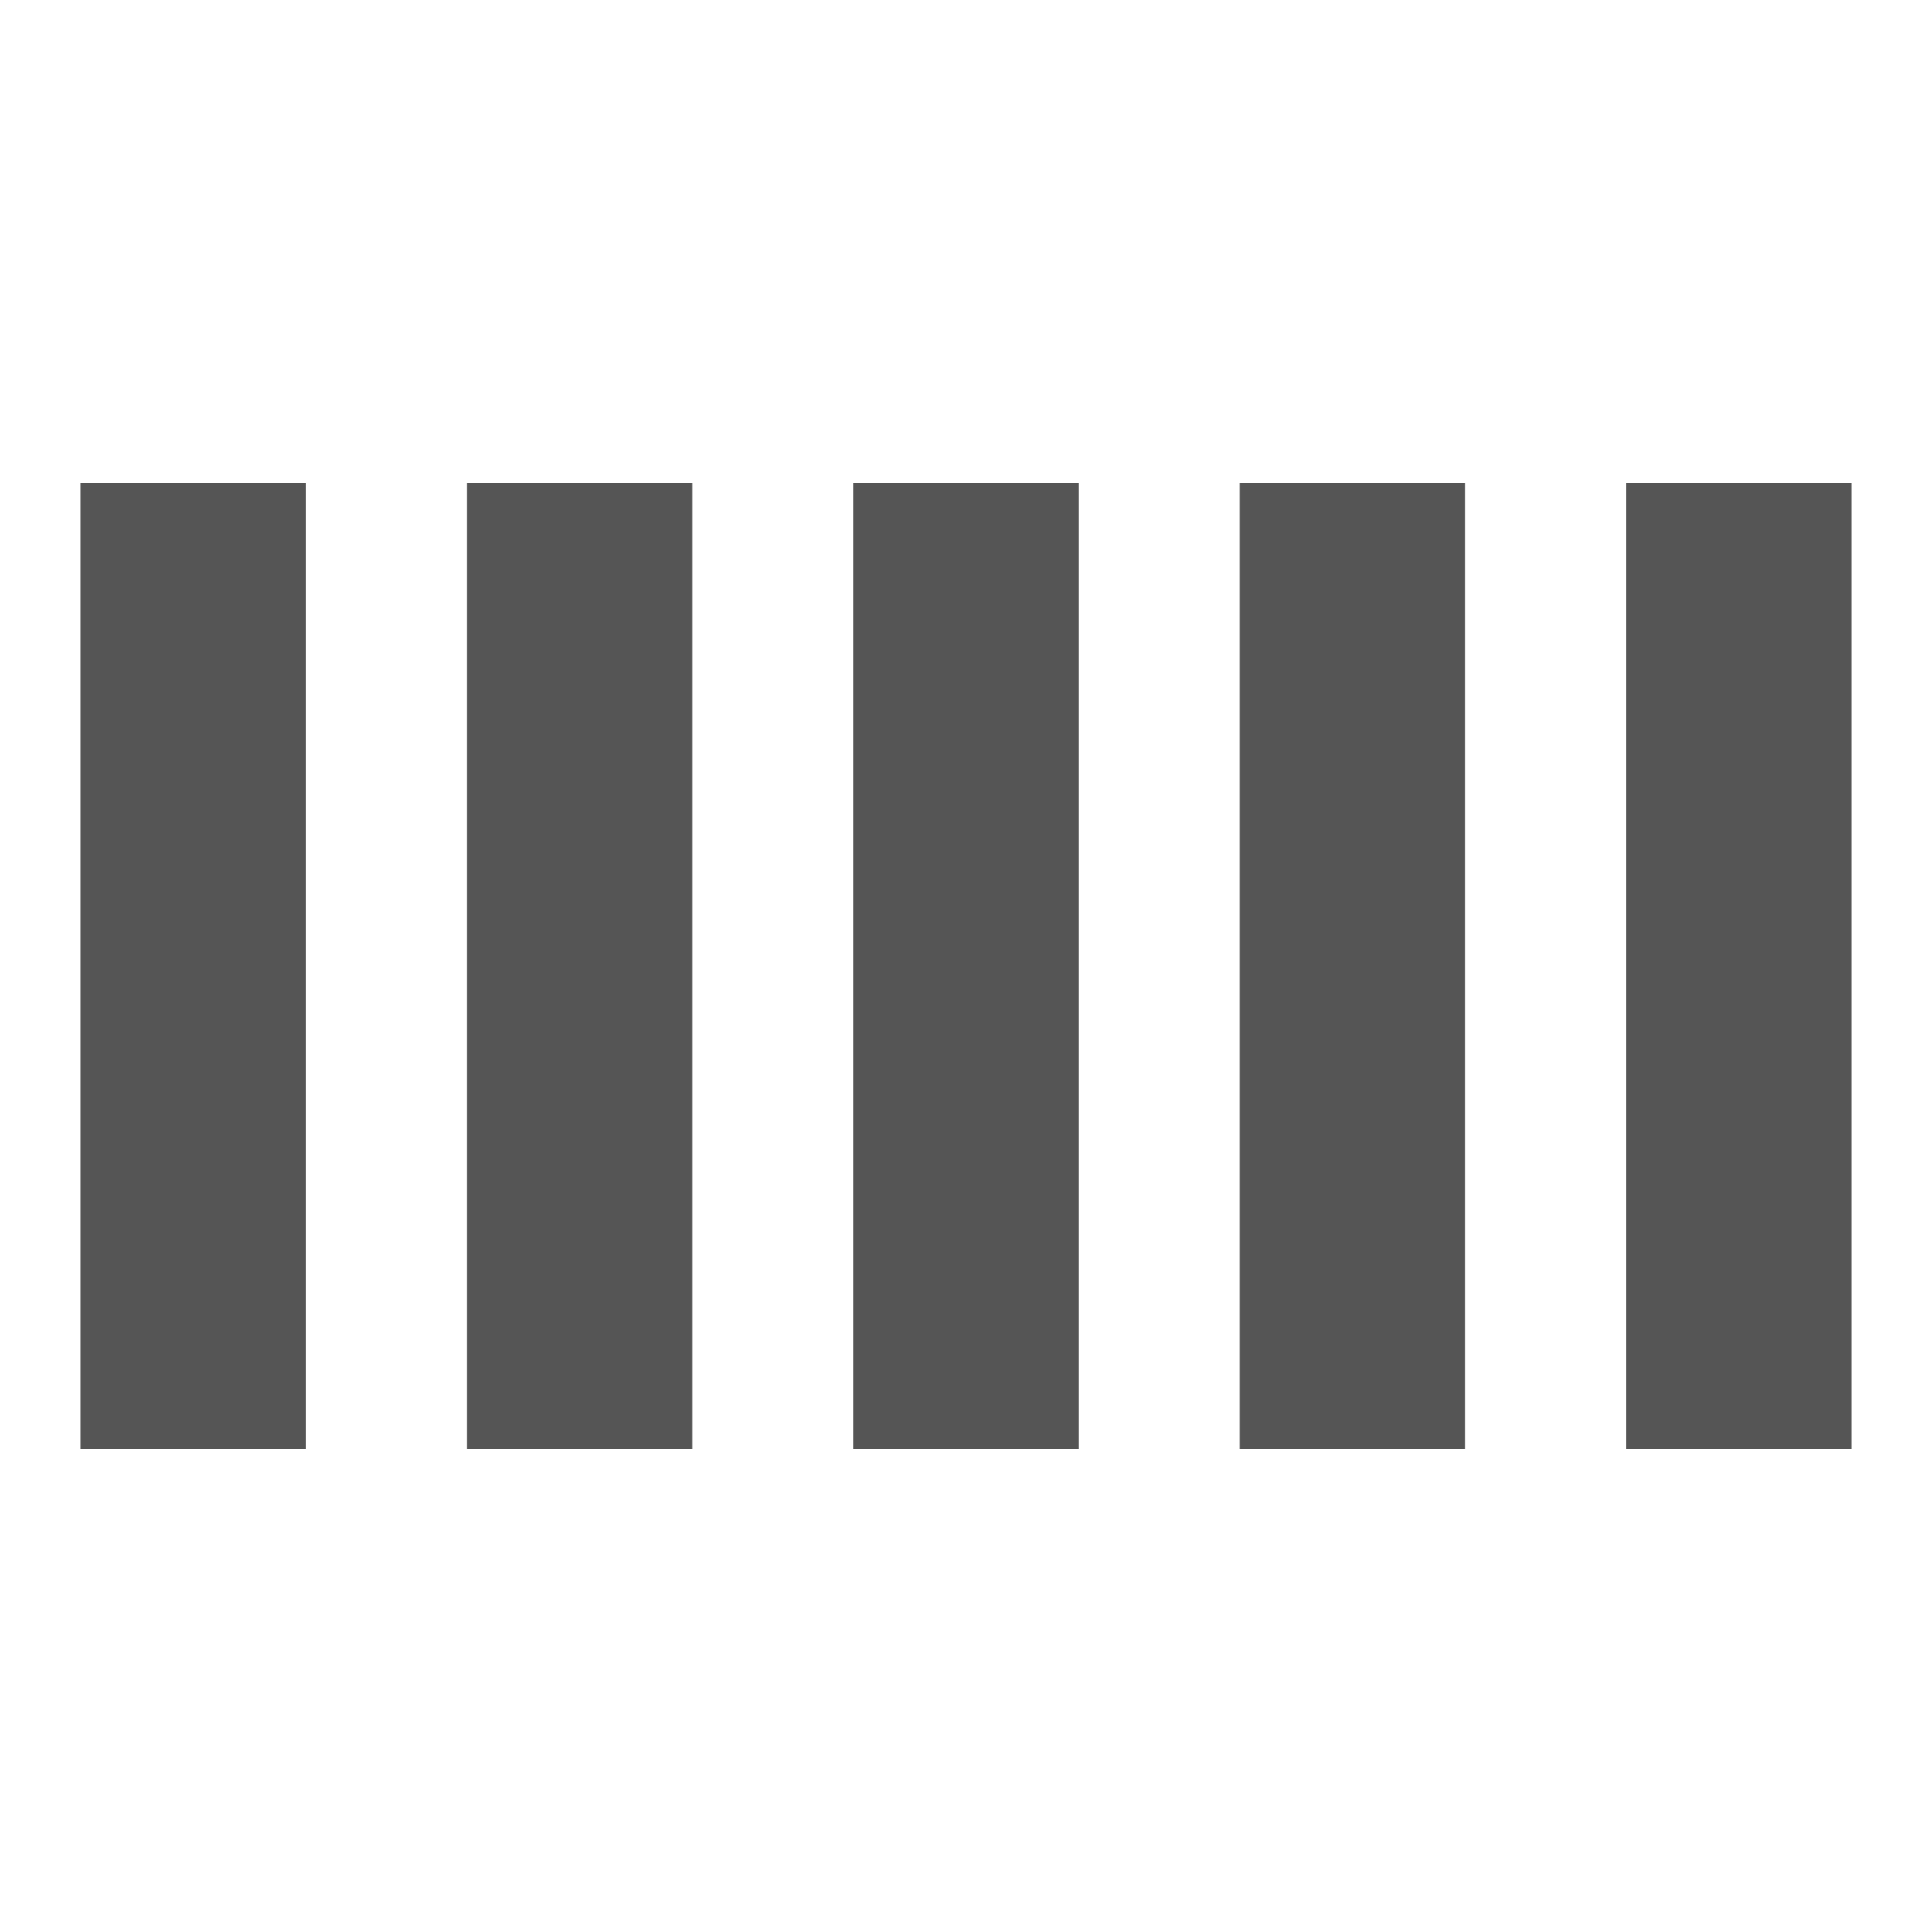
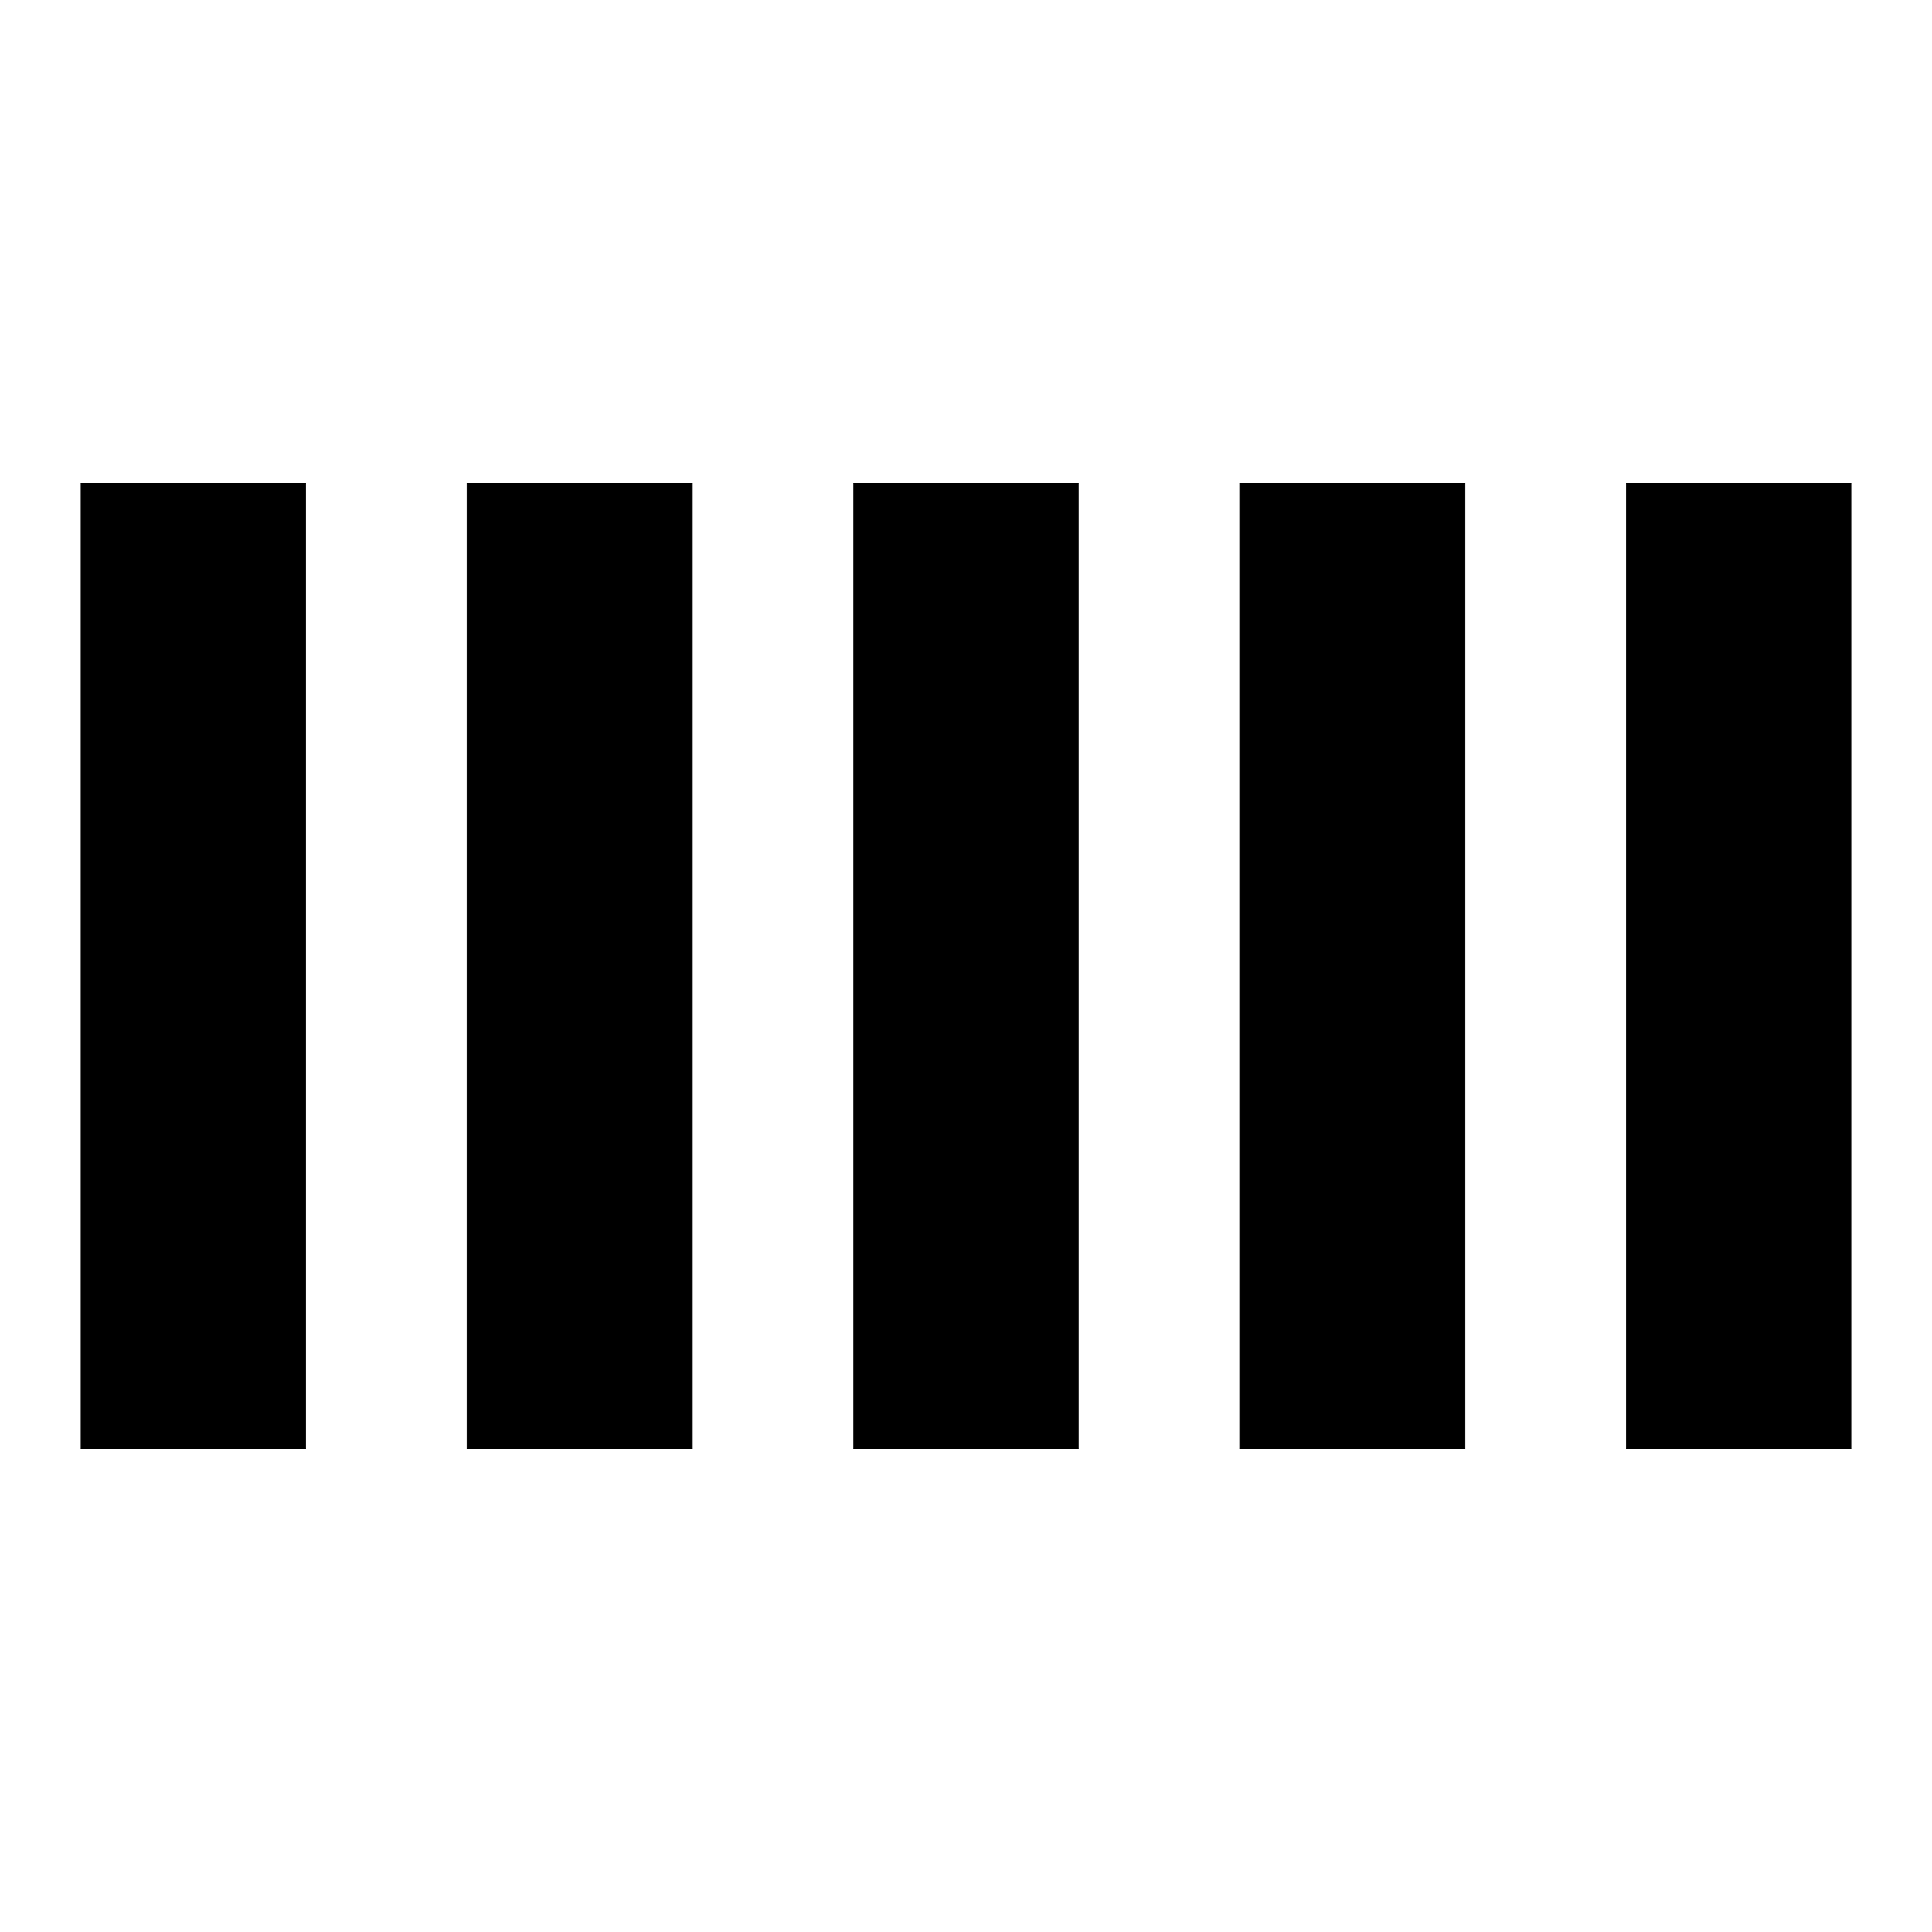
<svg xmlns="http://www.w3.org/2000/svg" width="36" height="36" viewBox="0 0 24 24">
  <style>.spinner_jCIR{animation:spinner_B8Vq .9s linear infinite;animation-delay:-.9s}.spinner_upm8{animation-delay:-.8s}.spinner_2eL5{animation-delay:-.7s}.spinner_Rp9l{animation-delay:-.6s}.spinner_dy3W{animation-delay:-.5s}@keyframes spinner_B8Vq{0%,66.66%{animation-timing-function:cubic-bezier(0.36,.61,.3,.98);y:6px;height:12px}33.33%{animation-timing-function:cubic-bezier(0.36,.61,.3,.98);y:1px;height:22px}}</style>
-   <rect fill="#555" class="spinner_jCIR" x="1" y="6" width="2.8" height="12" />
-   <rect fill="#555" class="spinner_jCIR spinner_upm8" x="5.8" y="6" width="2.8" height="12" />
-   <rect fill="#555" class="spinner_jCIR spinner_2eL5" x="10.6" y="6" width="2.8" height="12" />
-   <rect fill="#555" class="spinner_jCIR spinner_Rp9l" x="15.4" y="6" width="2.8" height="12" />
-   <rect fill="#555" class="spinner_jCIR spinner_dy3W" x="20.2" y="6" width="2.8" height="12" />
+   <rect fill="#000" class="spinner_jCIR" x="1" y="6" width="2.8" height="12" />
+   <rect fill="#000" class="spinner_jCIR spinner_upm8" x="5.8" y="6" width="2.8" height="12" />
+   <rect fill="#000" class="spinner_jCIR spinner_2eL5" x="10.6" y="6" width="2.8" height="12" />
+   <rect fill="#000" class="spinner_jCIR spinner_Rp9l" x="15.4" y="6" width="2.8" height="12" />
+   <rect fill="#000" class="spinner_jCIR spinner_dy3W" x="20.2" y="6" width="2.8" height="12" />
</svg>
